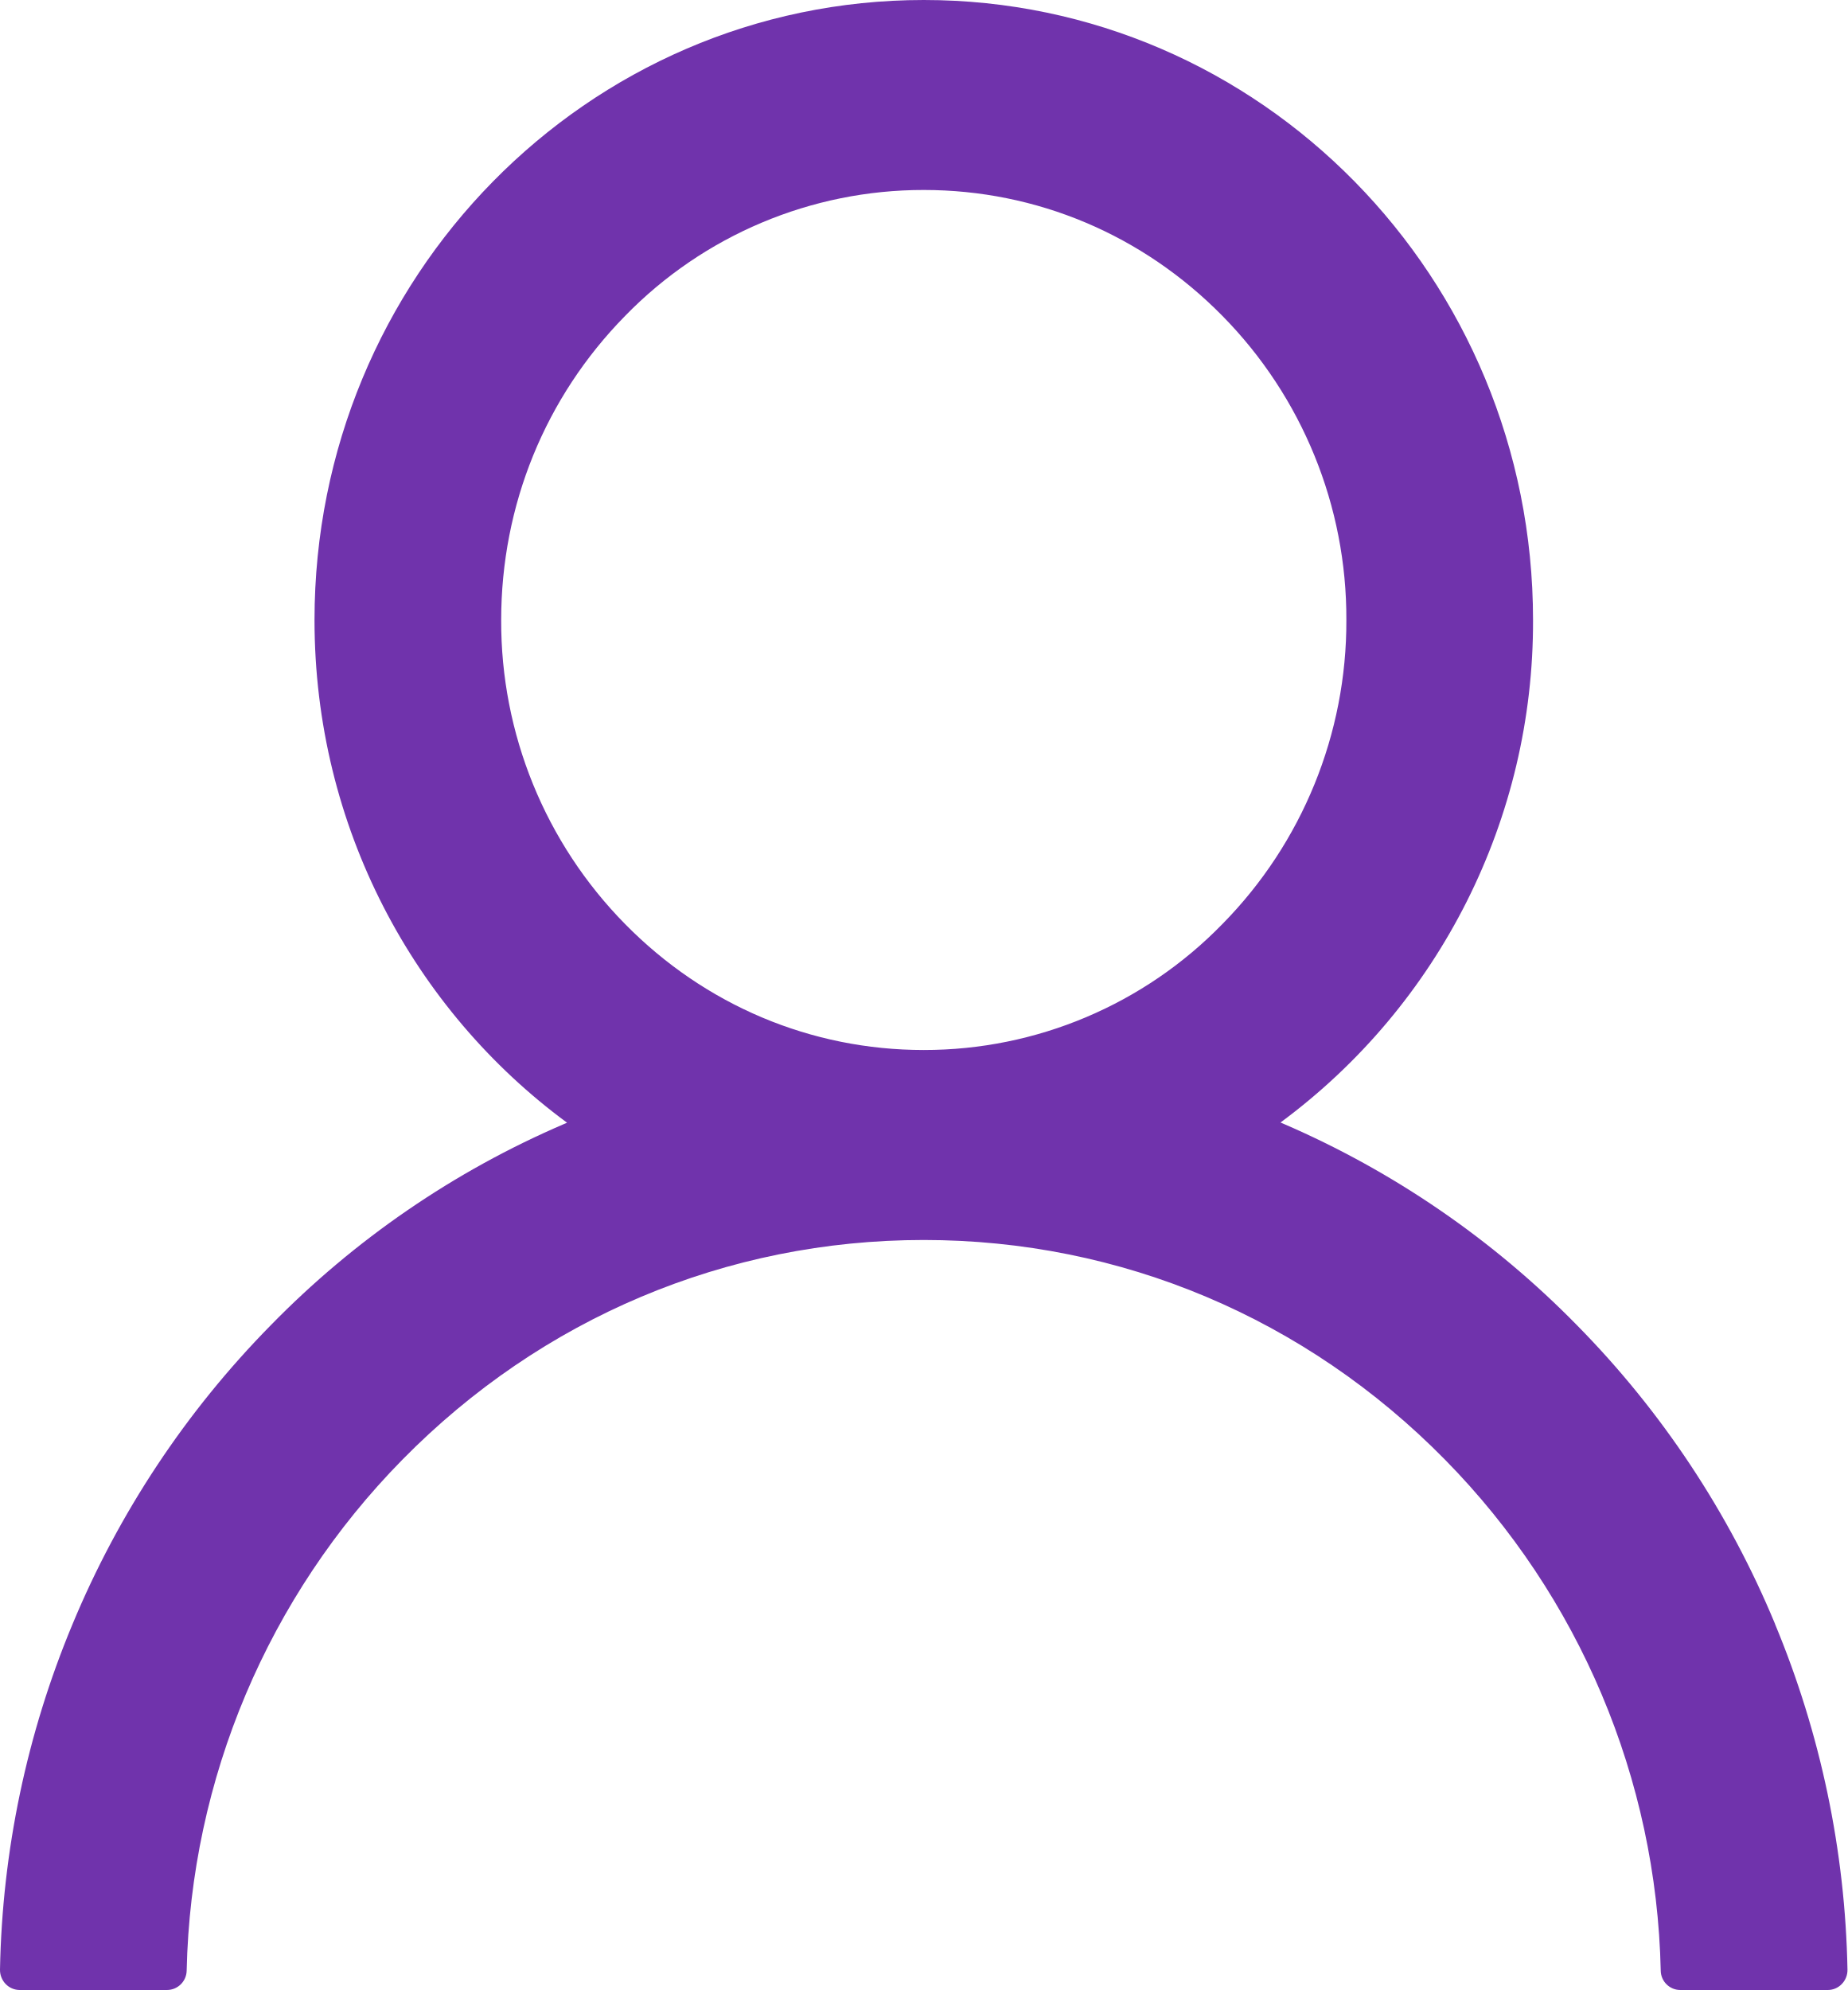
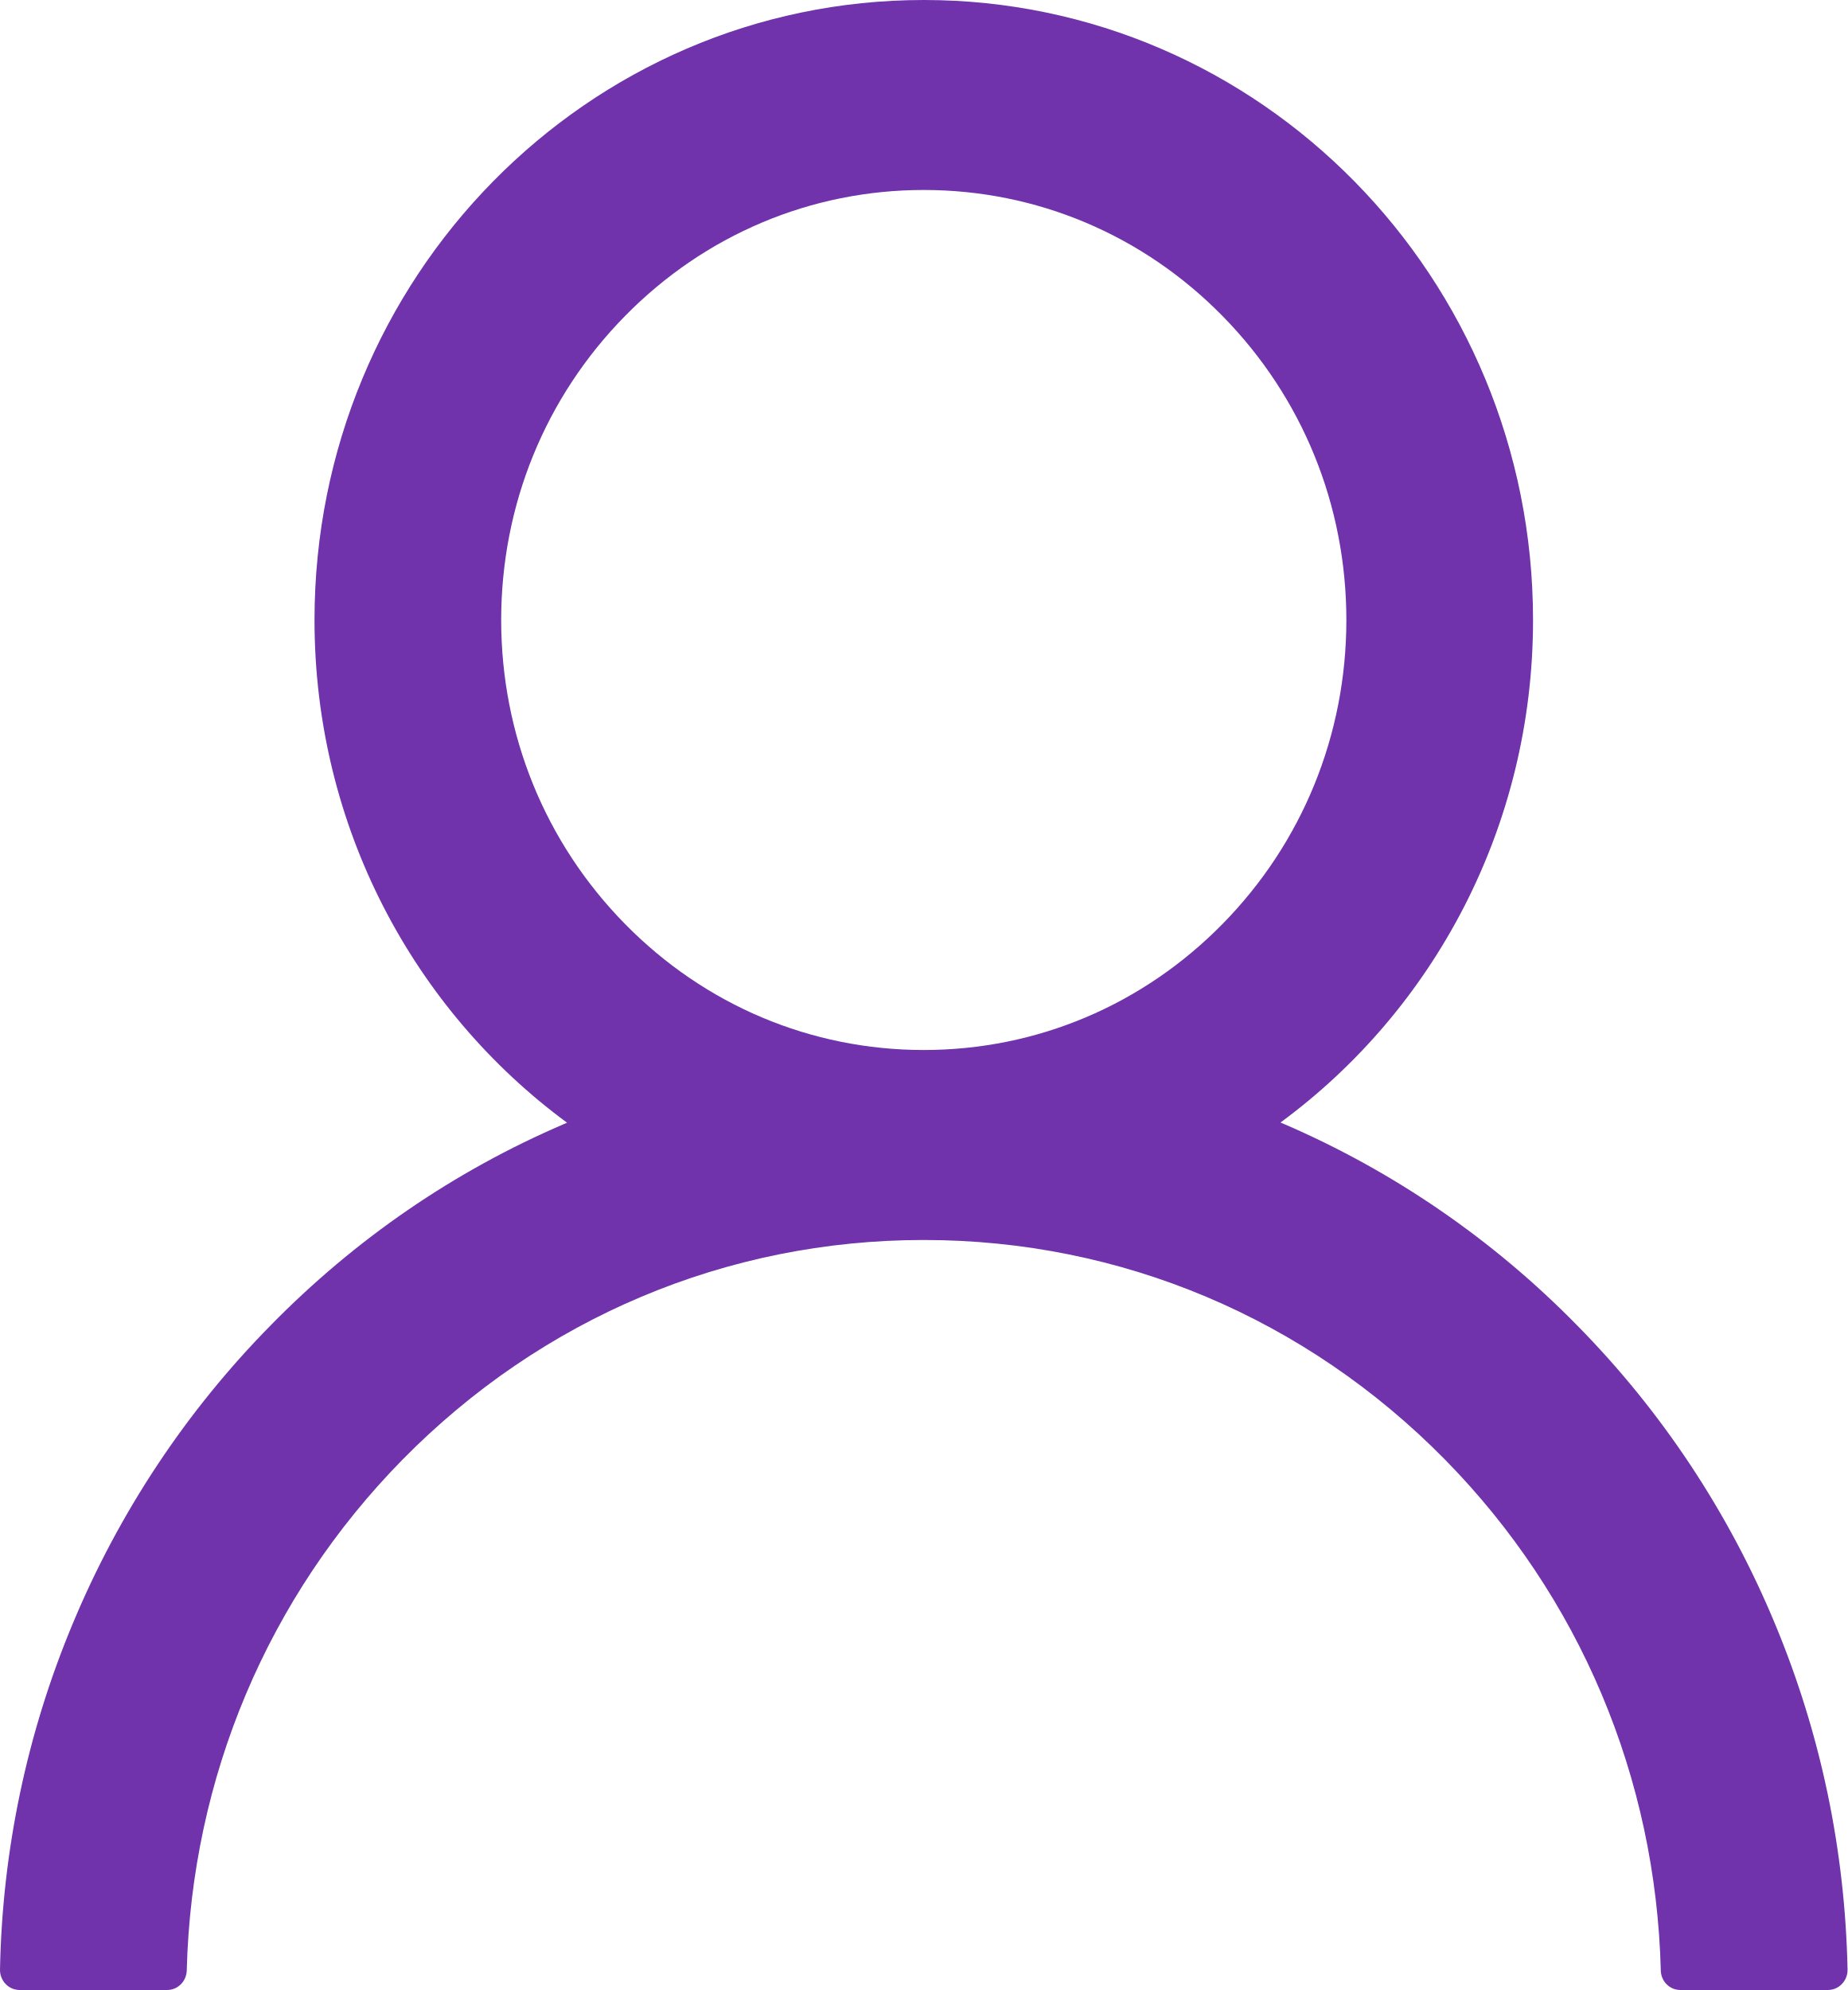
- <svg xmlns="http://www.w3.org/2000/svg" width="26" height="28" fill="none">
-   <path d="M24.98 22.85a13.17 13.17 0 0 0-2.787-4.203 12.977 12.977 0 0 0-4.131-2.835l-.042-.018a8.752 8.752 0 0 0 3.554-7.07C21.574 3.904 17.737 0 13 0S4.426 3.905 4.426 8.724c0 2.909 1.4 5.487 3.554 7.073-.014.008-.028.011-.042.018a12.864 12.864 0 0 0-4.131 2.835 13.227 13.227 0 0 0-2.787 4.204A13.269 13.269 0 0 0 0 27.712a.286.286 0 0 0 .079.203.276.276 0 0 0 .198.085H2.35a.278.278 0 0 0 .277-.274 10.576 10.576 0 0 1 3.035-7.187c1.96-1.994 4.564-3.092 7.337-3.092 2.773 0 5.376 1.098 7.337 3.092a10.576 10.576 0 0 1 3.035 7.187.276.276 0 0 0 .277.274h2.074a.273.273 0 0 0 .198-.085.282.282 0 0 0 .079-.203 13.302 13.302 0 0 0-1.02-4.862ZM13 14.774c-1.587 0-3.08-.63-4.204-1.773a6.064 6.064 0 0 1-1.743-4.277c0-1.615.62-3.135 1.743-4.278A5.857 5.857 0 0 1 13 2.673c1.587 0 3.08.63 4.204 1.773a6.064 6.064 0 0 1 1.743 4.278A6.064 6.064 0 0 1 17.204 13 5.857 5.857 0 0 1 13 14.774Z" fill="#7033AC" />
+ <svg xmlns="http://www.w3.org/2000/svg" width="26" height="28" viewBox="0 0 26 28" fill="none">
+   <path d="M24.98 22.85C24.328 21.279 23.381 19.851 22.193 18.647C21.009 17.439 19.606 16.476 18.062 15.812C18.048 15.805 18.034 15.801 18.02 15.794C20.174 14.211 21.574 11.633 21.574 8.724C21.574 3.905 17.737 0 13 0C8.263 0 4.426 3.905 4.426 8.724C4.426 11.633 5.826 14.211 7.98 15.797C7.966 15.805 7.952 15.808 7.938 15.815C6.389 16.48 5 17.433 3.807 18.65C2.62 19.855 1.673 21.283 1.02 22.854C0.378 24.392 0.032 26.041 8.64563e-05 27.712C-0.001 27.749 0.006 27.786 0.019 27.821C0.033 27.856 0.053 27.888 0.079 27.915C0.104 27.942 0.135 27.963 0.169 27.978C0.203 27.992 0.24 28 0.277 28H2.351C2.503 28 2.624 27.877 2.628 27.726C2.697 25.01 3.769 22.467 5.663 20.539C7.624 18.545 10.227 17.447 13 17.447C15.773 17.447 18.376 18.545 20.337 20.539C22.231 22.467 23.303 25.01 23.372 27.726C23.376 27.88 23.497 28 23.649 28H25.723C25.76 28 25.797 27.992 25.831 27.978C25.865 27.963 25.896 27.942 25.921 27.915C25.947 27.888 25.967 27.856 25.981 27.821C25.994 27.786 26.001 27.749 26 27.712C25.965 26.03 25.623 24.395 24.98 22.85ZM13 14.774C11.413 14.774 9.919 14.144 8.796 13.001C7.672 11.858 7.053 10.338 7.053 8.724C7.053 7.109 7.672 5.589 8.796 4.446C9.919 3.303 11.413 2.673 13 2.673C14.587 2.673 16.081 3.303 17.204 4.446C18.328 5.589 18.947 7.109 18.947 8.724C18.947 10.338 18.328 11.858 17.204 13.001C16.081 14.144 14.587 14.774 13 14.774Z" fill="#7033AC" />
</svg>
